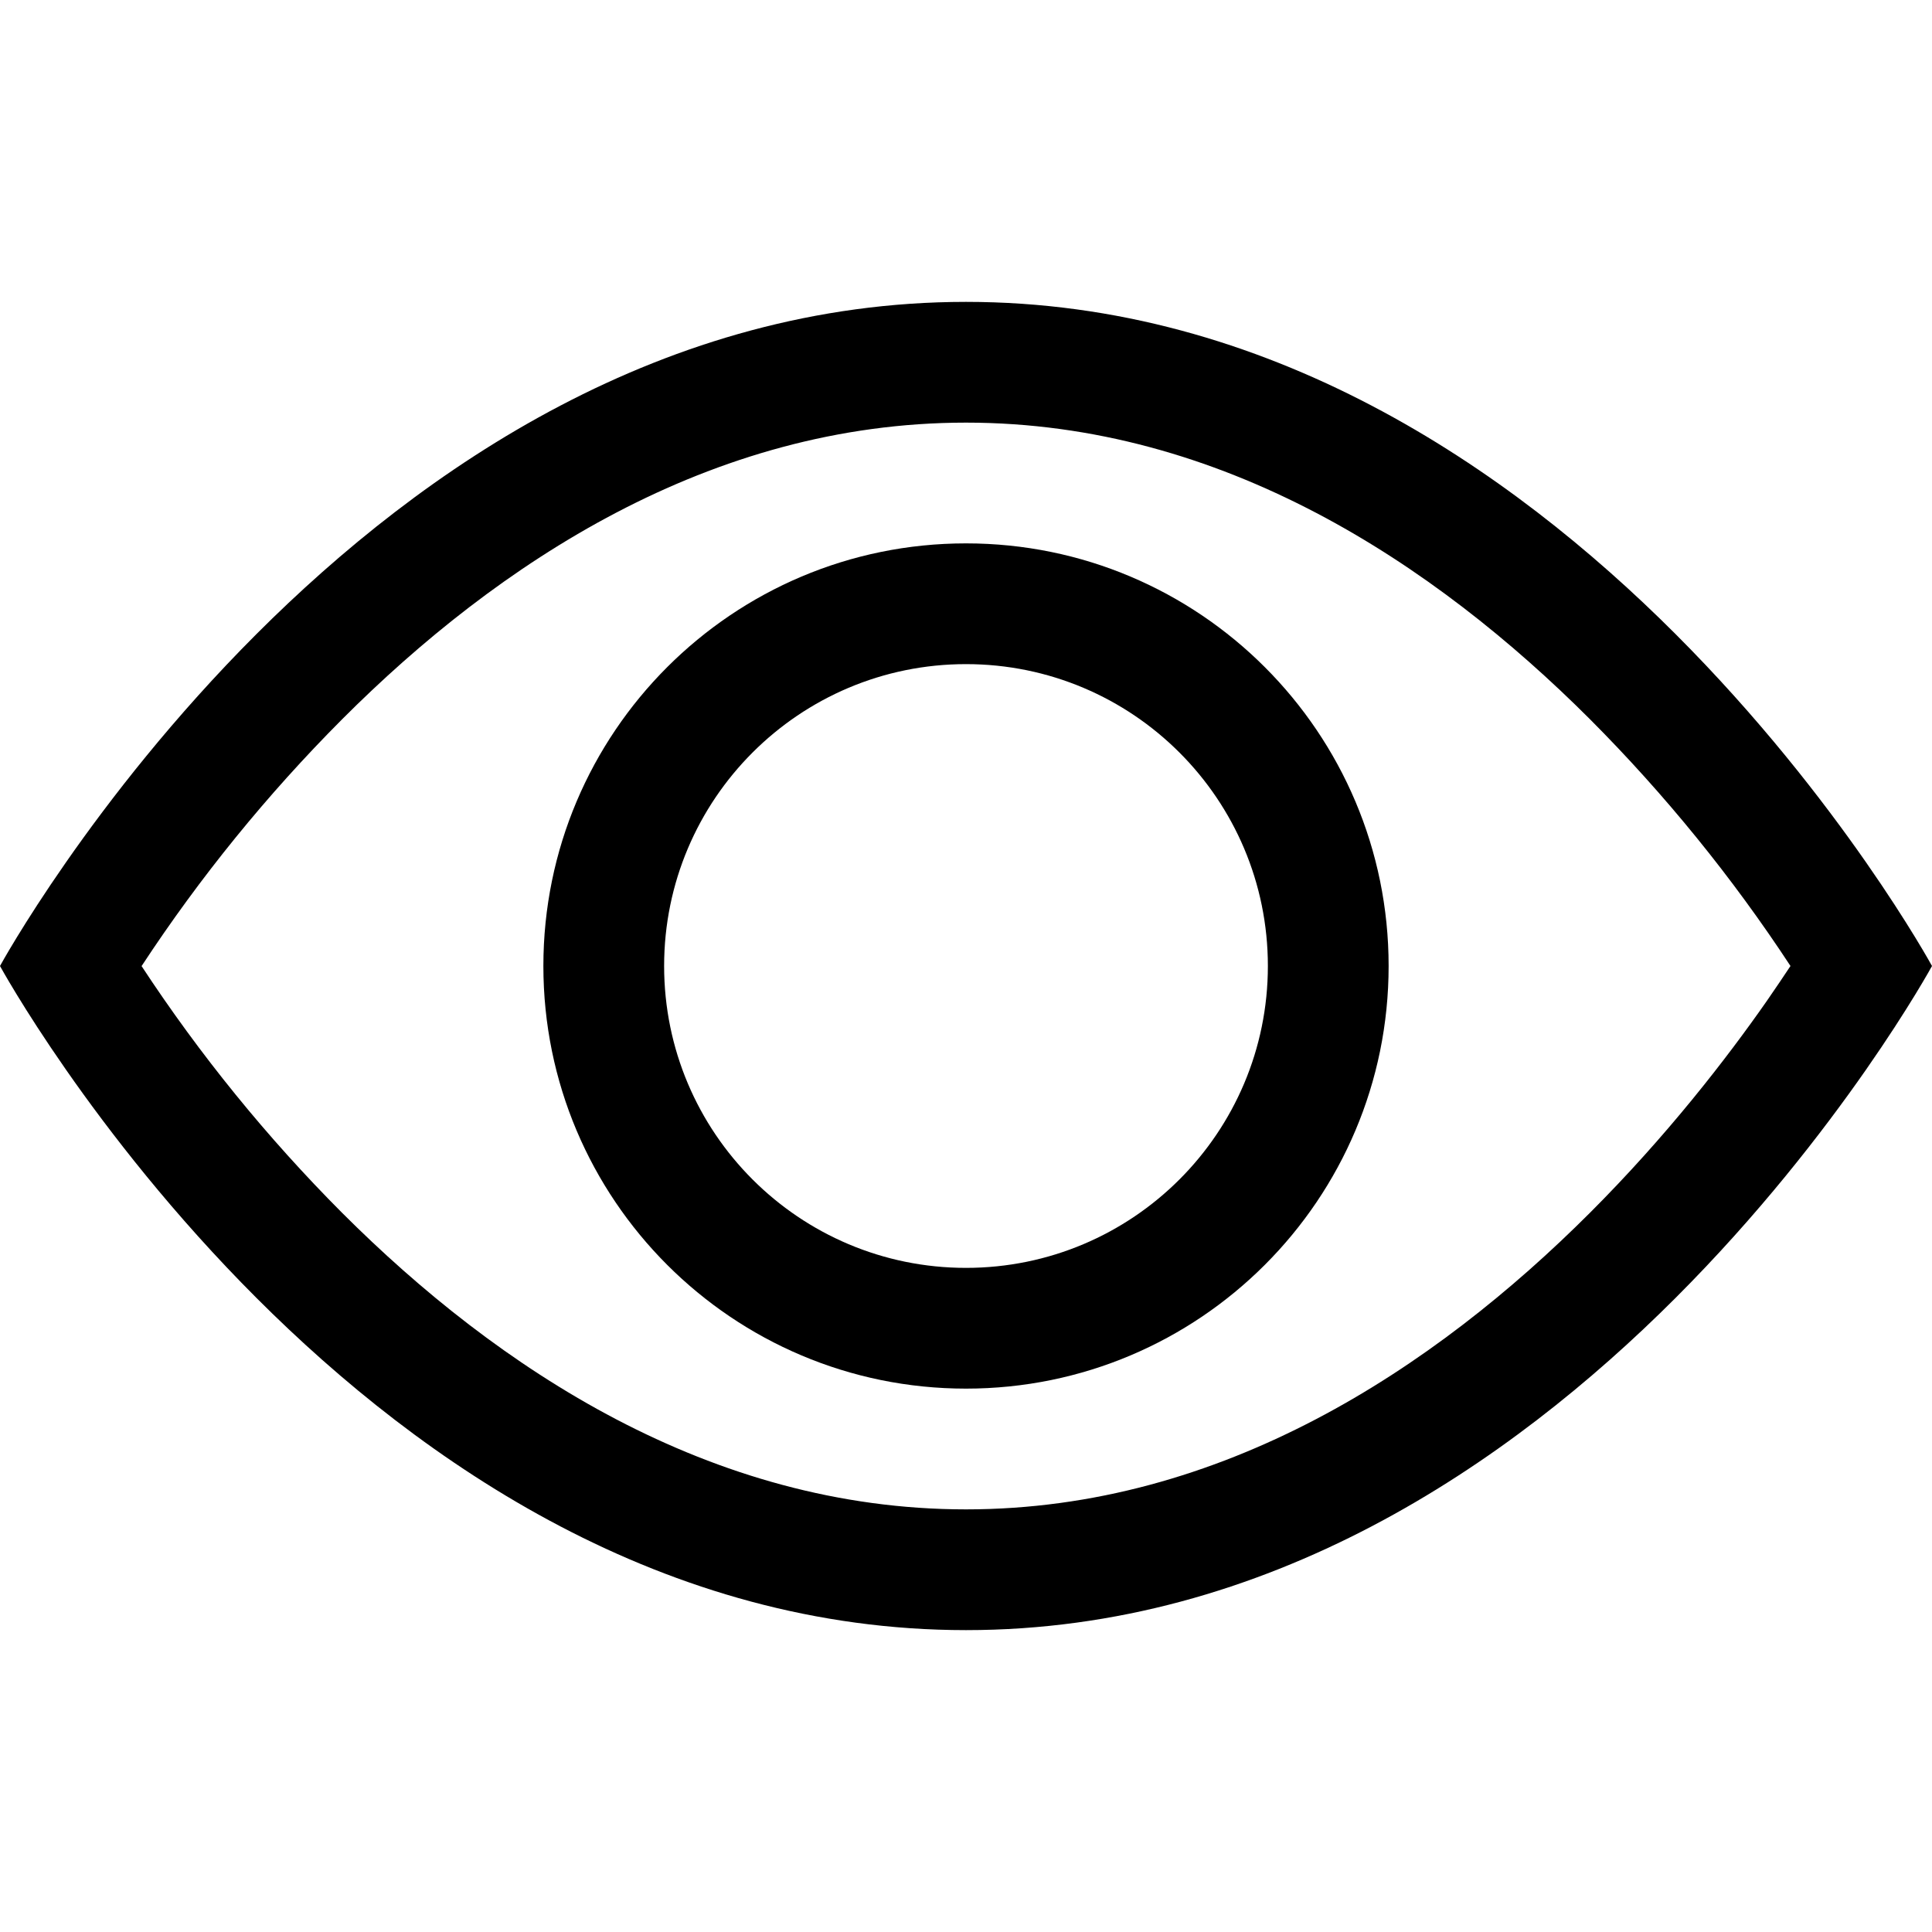
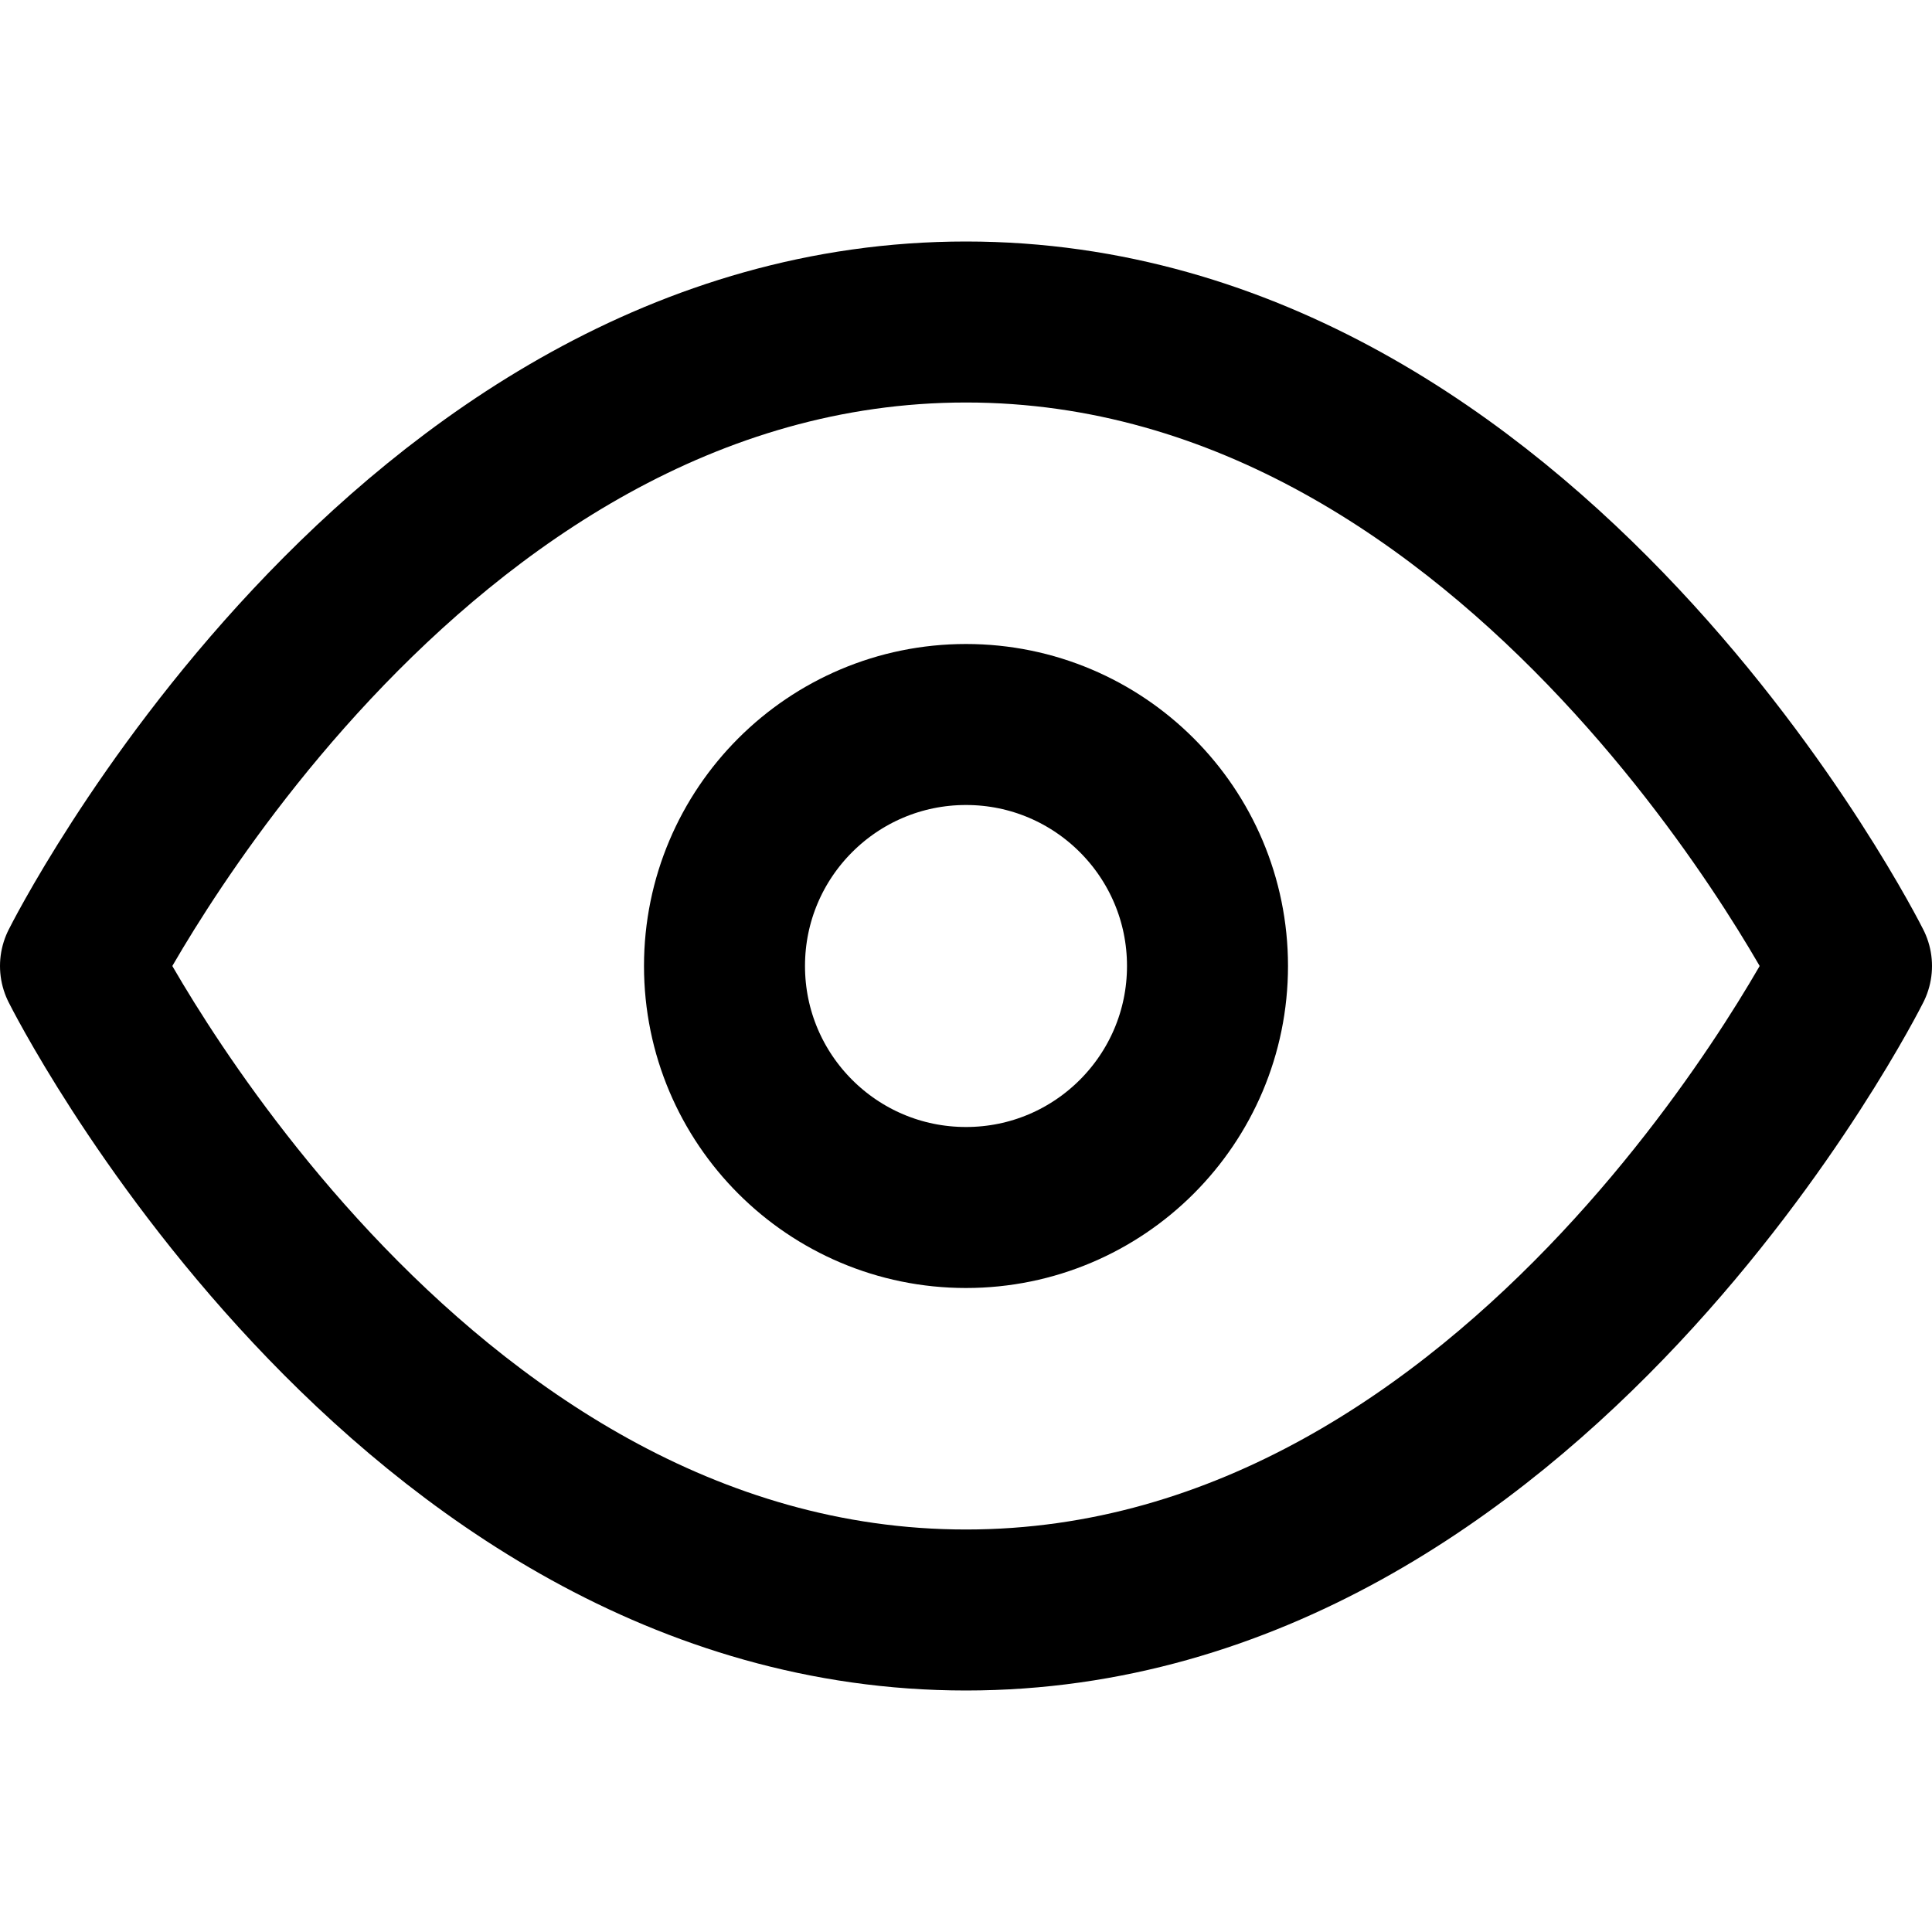
- <svg xmlns="http://www.w3.org/2000/svg" width="16" height="16" fill="currentColor" class="bi bi-eye" viewBox="0 0 16 16">
-   <path d="M16 8s-3-5.5-8-5.5S0 8 0 8s3 5.5 8 5.5S16 8 16 8M1.173 8a13 13 0 0 1 1.66-2.043C4.12 4.668 5.88 3.5 8 3.5s3.879 1.168 5.168 2.457A13 13 0 0 1 14.828 8q-.086.13-.195.288c-.335.48-.83 1.12-1.465 1.755C11.879 11.332 10.119 12.5 8 12.5s-3.879-1.168-5.168-2.457A13 13 0 0 1 1.172 8z" />
-   <path d="M8 5.5a2.5 2.5 0 1 0 0 5 2.5 2.5 0 0 0 0-5M4.5 8a3.5 3.5 0 1 1 7 0 3.5 3.5 0 0 1-7 0" />
+ <svg xmlns="http://www.w3.org/2000/svg" class="feather feather-eye" fill="none" height="24" stroke="currentColor" stroke-linecap="round" stroke-linejoin="round" stroke-width="2" viewBox="0 0 24 24" width="24">
+   <path d="M1 12s4-8 11-8 11 8 11 8-4 8-11 8-11-8-11-8z" />
+   <circle cx="12" cy="12" r="3" />
</svg>
